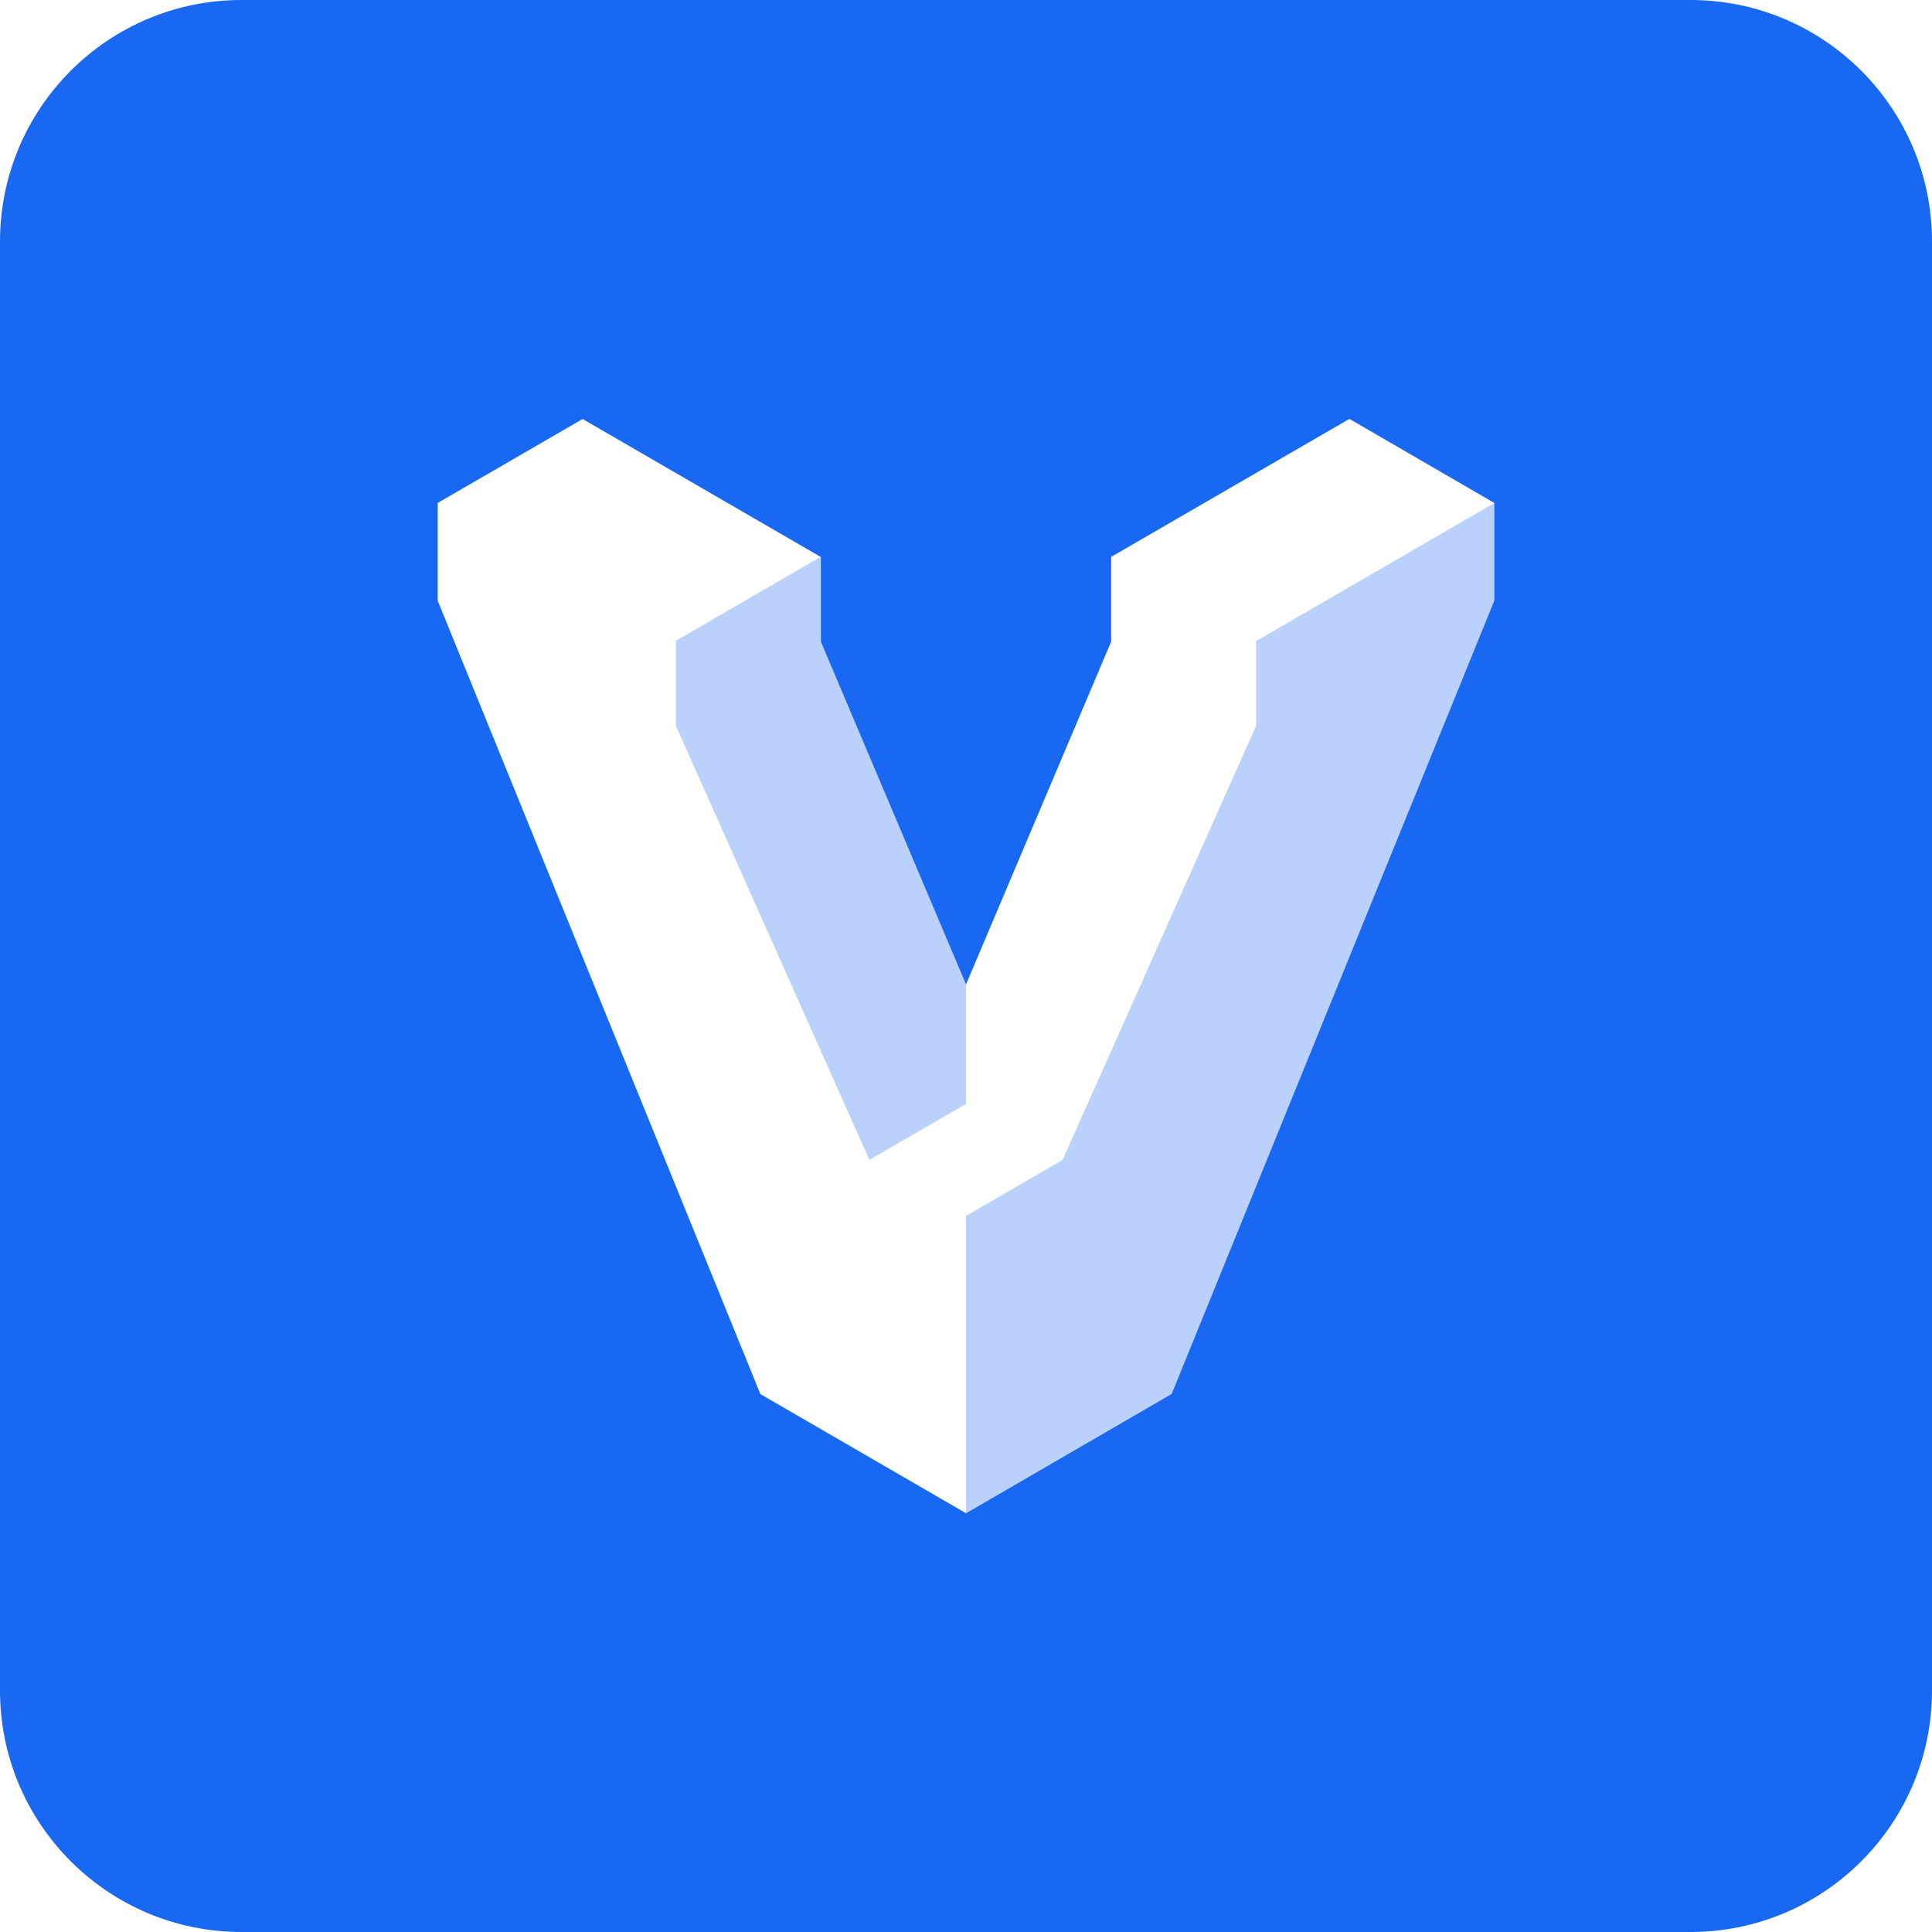
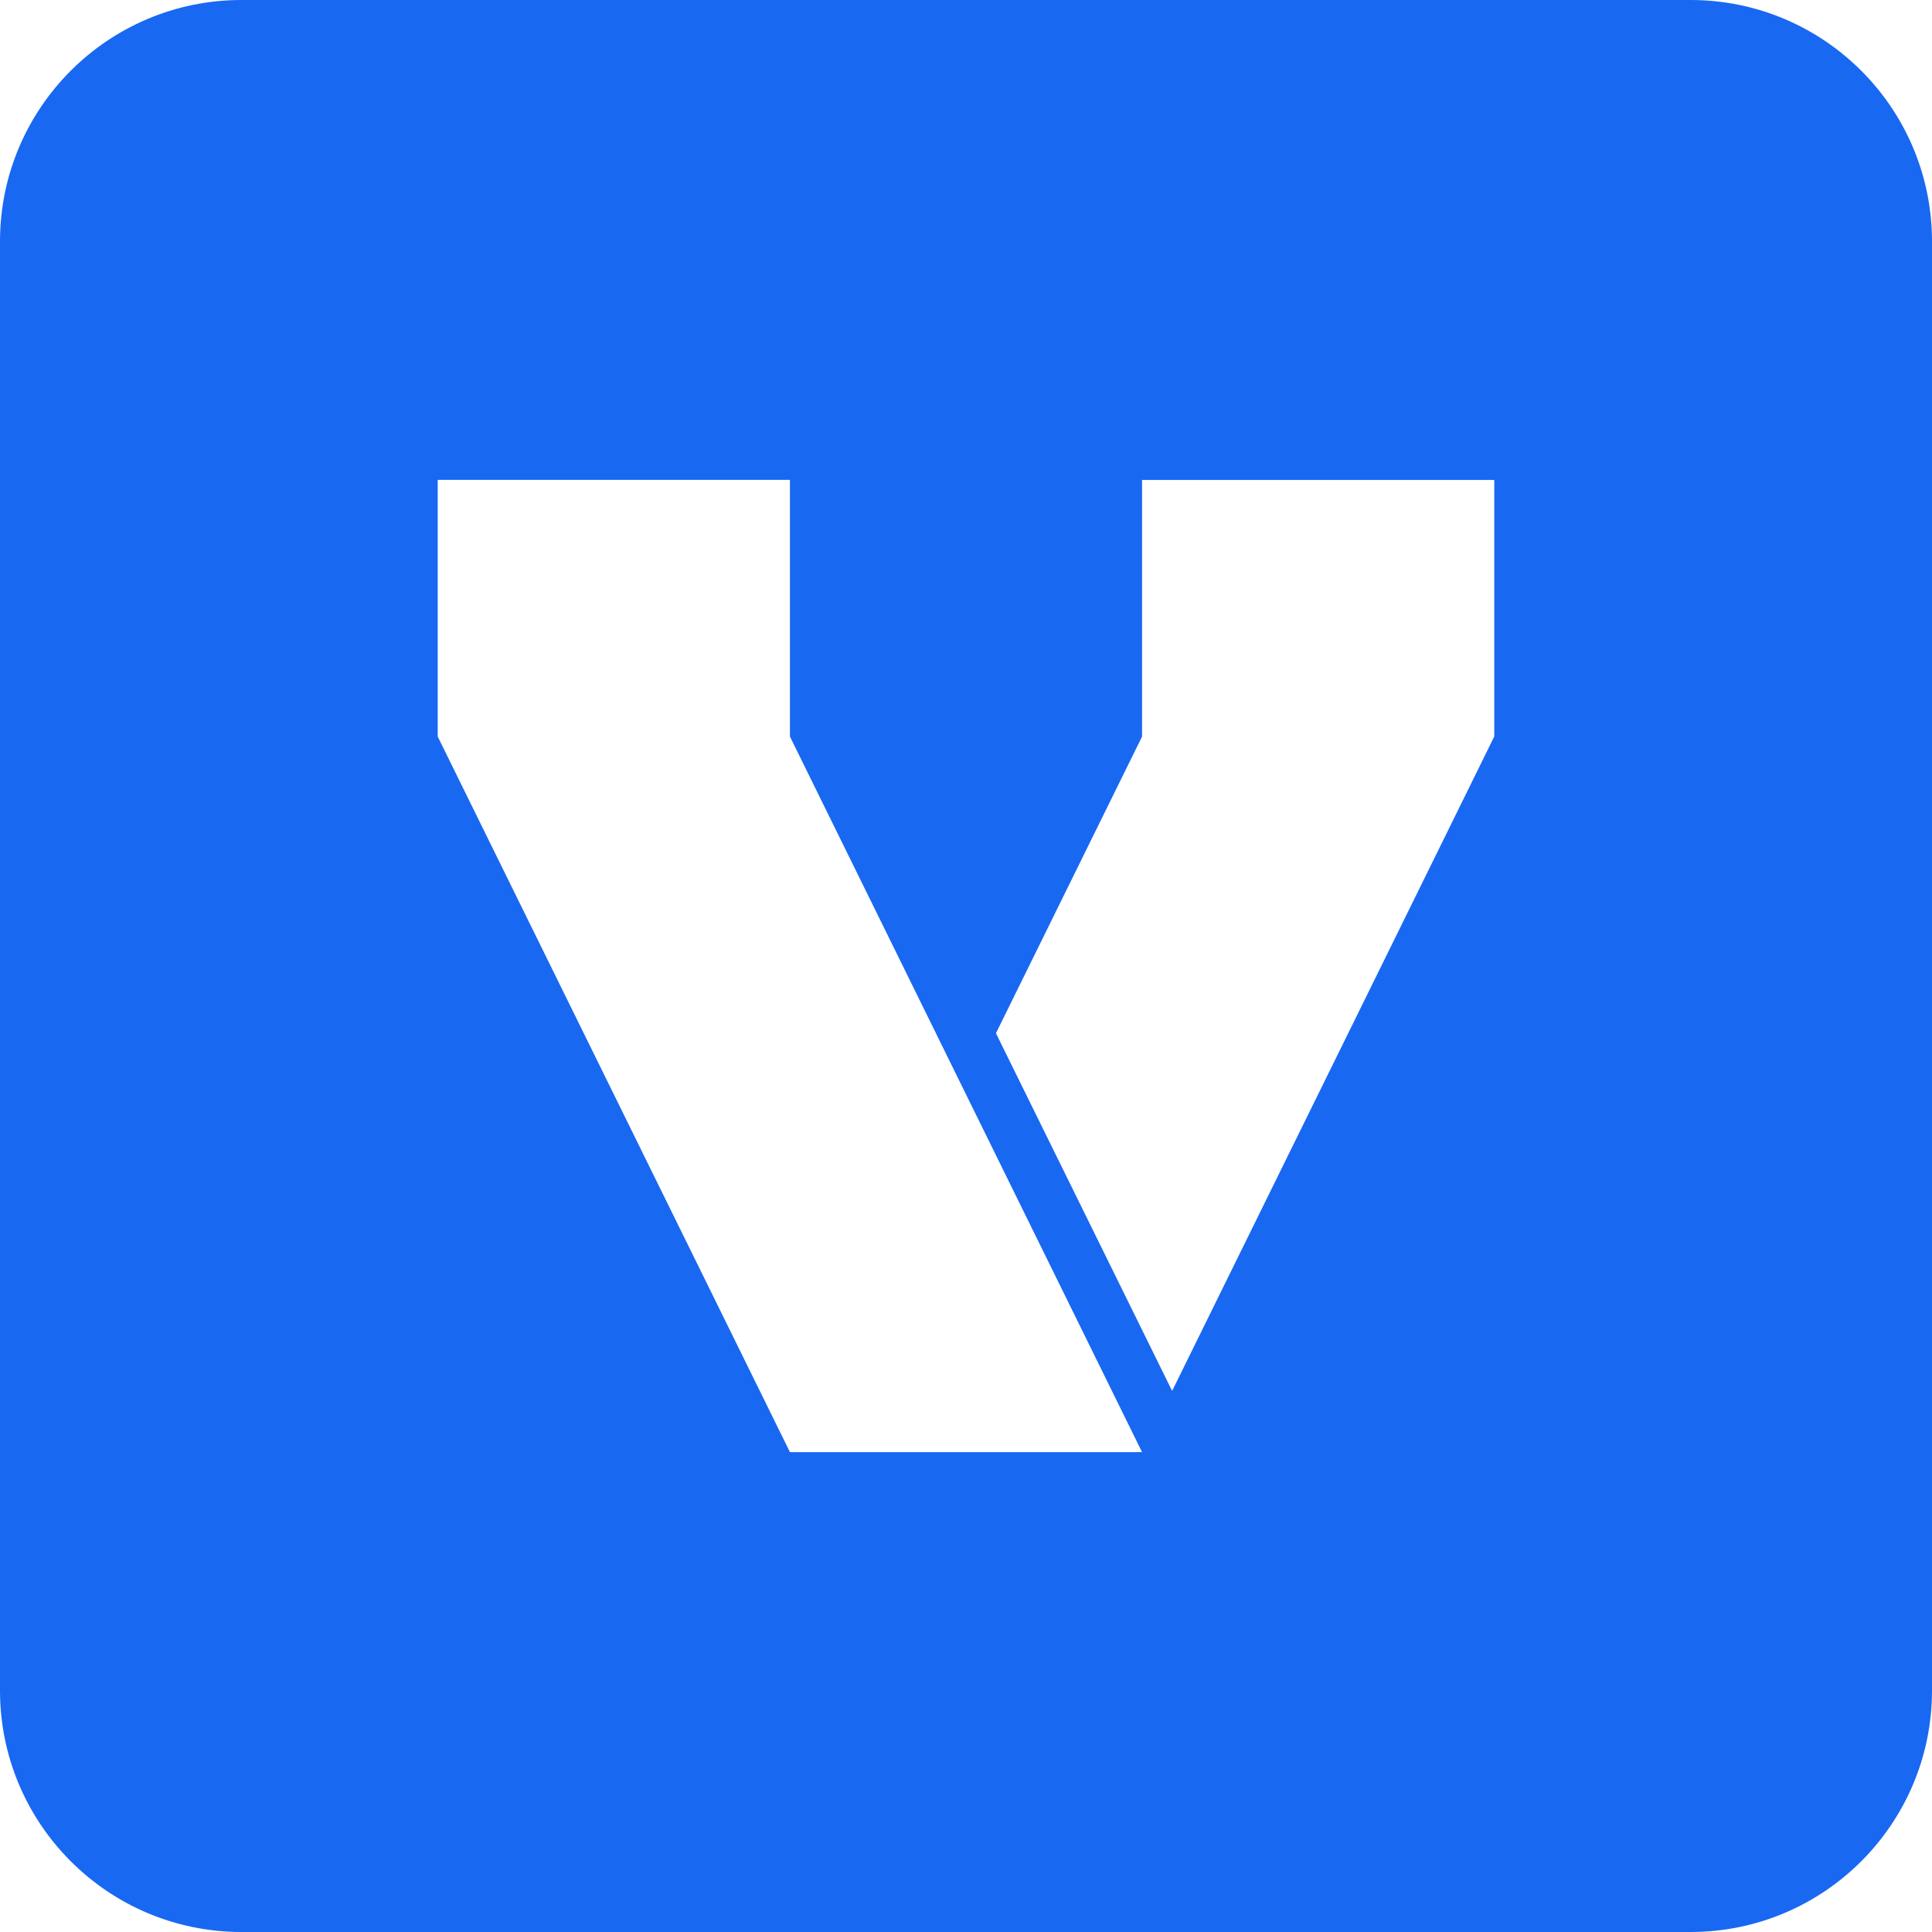
<svg xmlns="http://www.w3.org/2000/svg" width="16" height="16" fill="none" viewBox="0 0 16 16">
-   <g fill="#1868F2">
-     <path fill-rule="evenodd" d="M2 0a2 2 0 00-2 2v12a2 2 0 002 2h12a2 2 0 002-2V2a2 2 0 00-2-2H2zm7.202 4.612l1.973-1.143 1.2.696v.809l-2.672 6.57L8 12.532l-1.703-.987-2.672-6.57v-.81l1.2-.695 1.973 1.143v.702L8 8.153l1.202-2.839v-.702z" clip-rule="evenodd" />
-     <g opacity=".3">
-       <path d="M10.402 5.309l1.973-1.143v.808l-2.672 6.571L8 12.532V10.07l.8-.464 1.602-3.594v-.703zM6.798 4.612v.703L8 8.153v.989l-.8.464L5.597 6.01v-.703l1.2-.696z" />
-     </g>
-   </g>
+   <path fill="#1868F2" fill-rule="evenodd" d="M2 0a2 2 0 00-2 2v12a2 2 0 002 2h12a2 2 0 002-2V2a2 2 0 00-2-2H2zm4.542 3.974H3.625V6.1l2.917 5.926h2.916L6.542 6.1V3.974zm2.916 0V6.1l-1.21 2.457 1.459 2.962 2.668-5.42V3.975H9.458z" clip-rule="evenodd" />
</svg>
